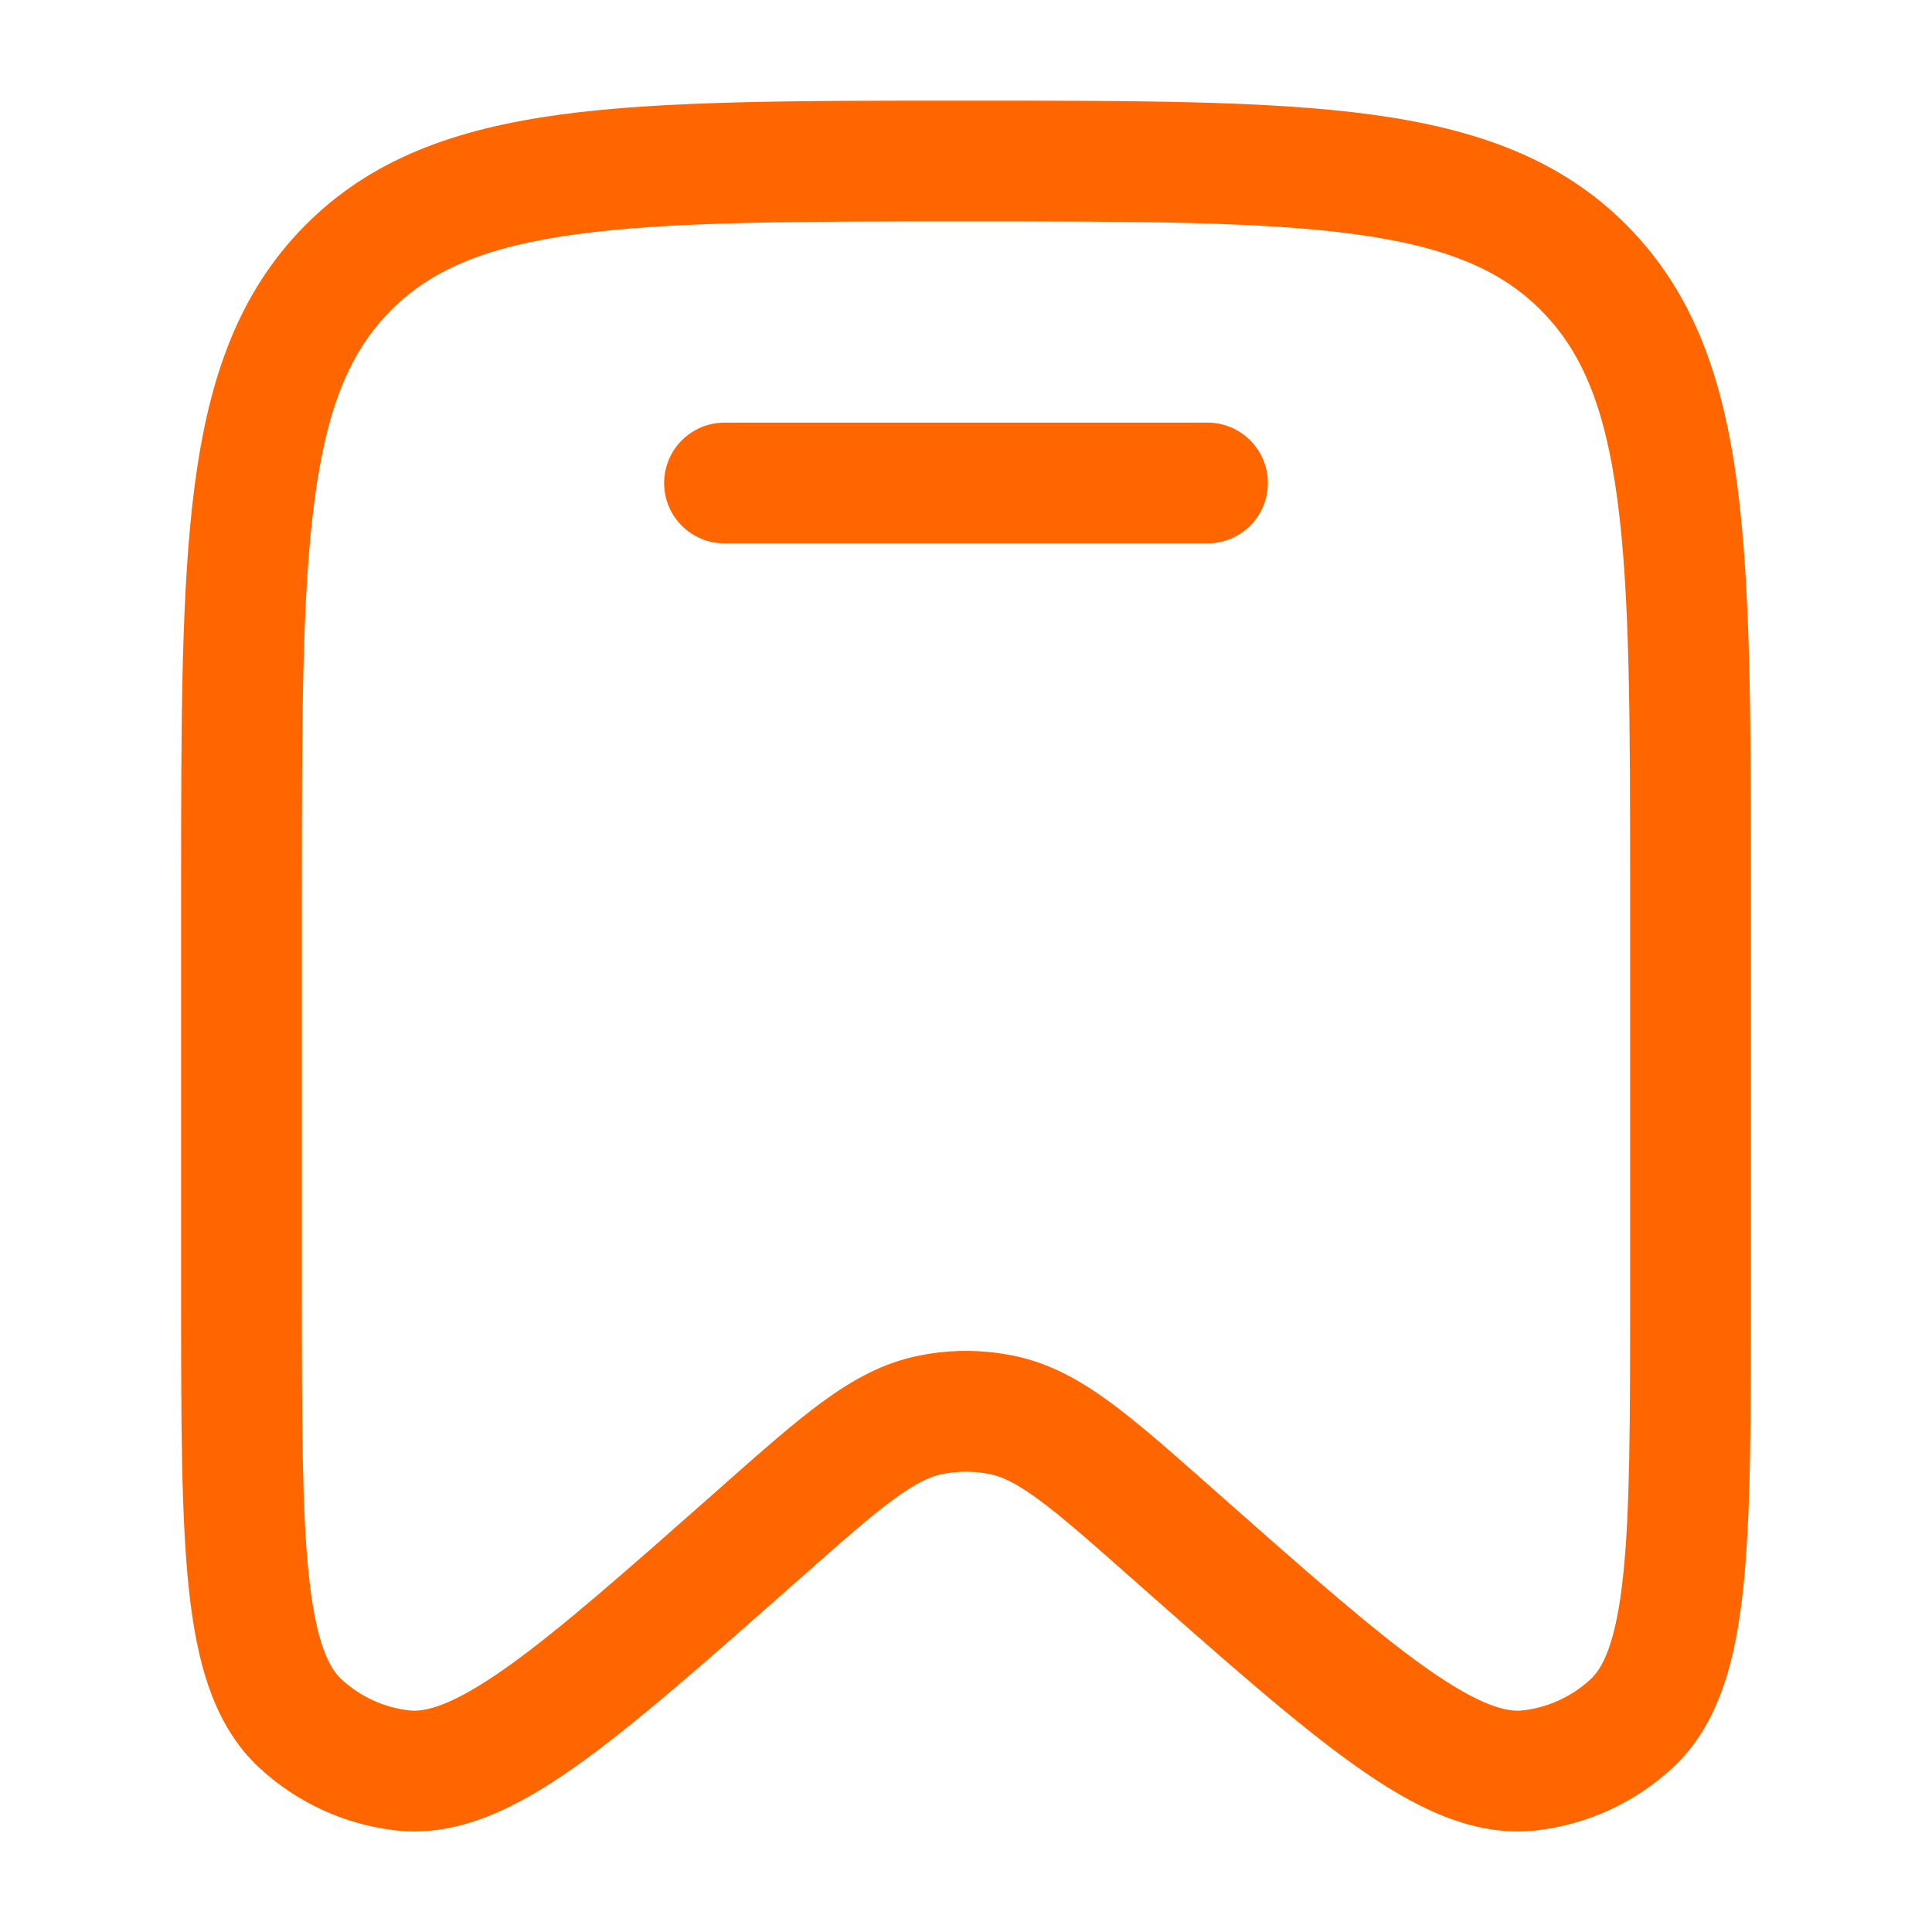
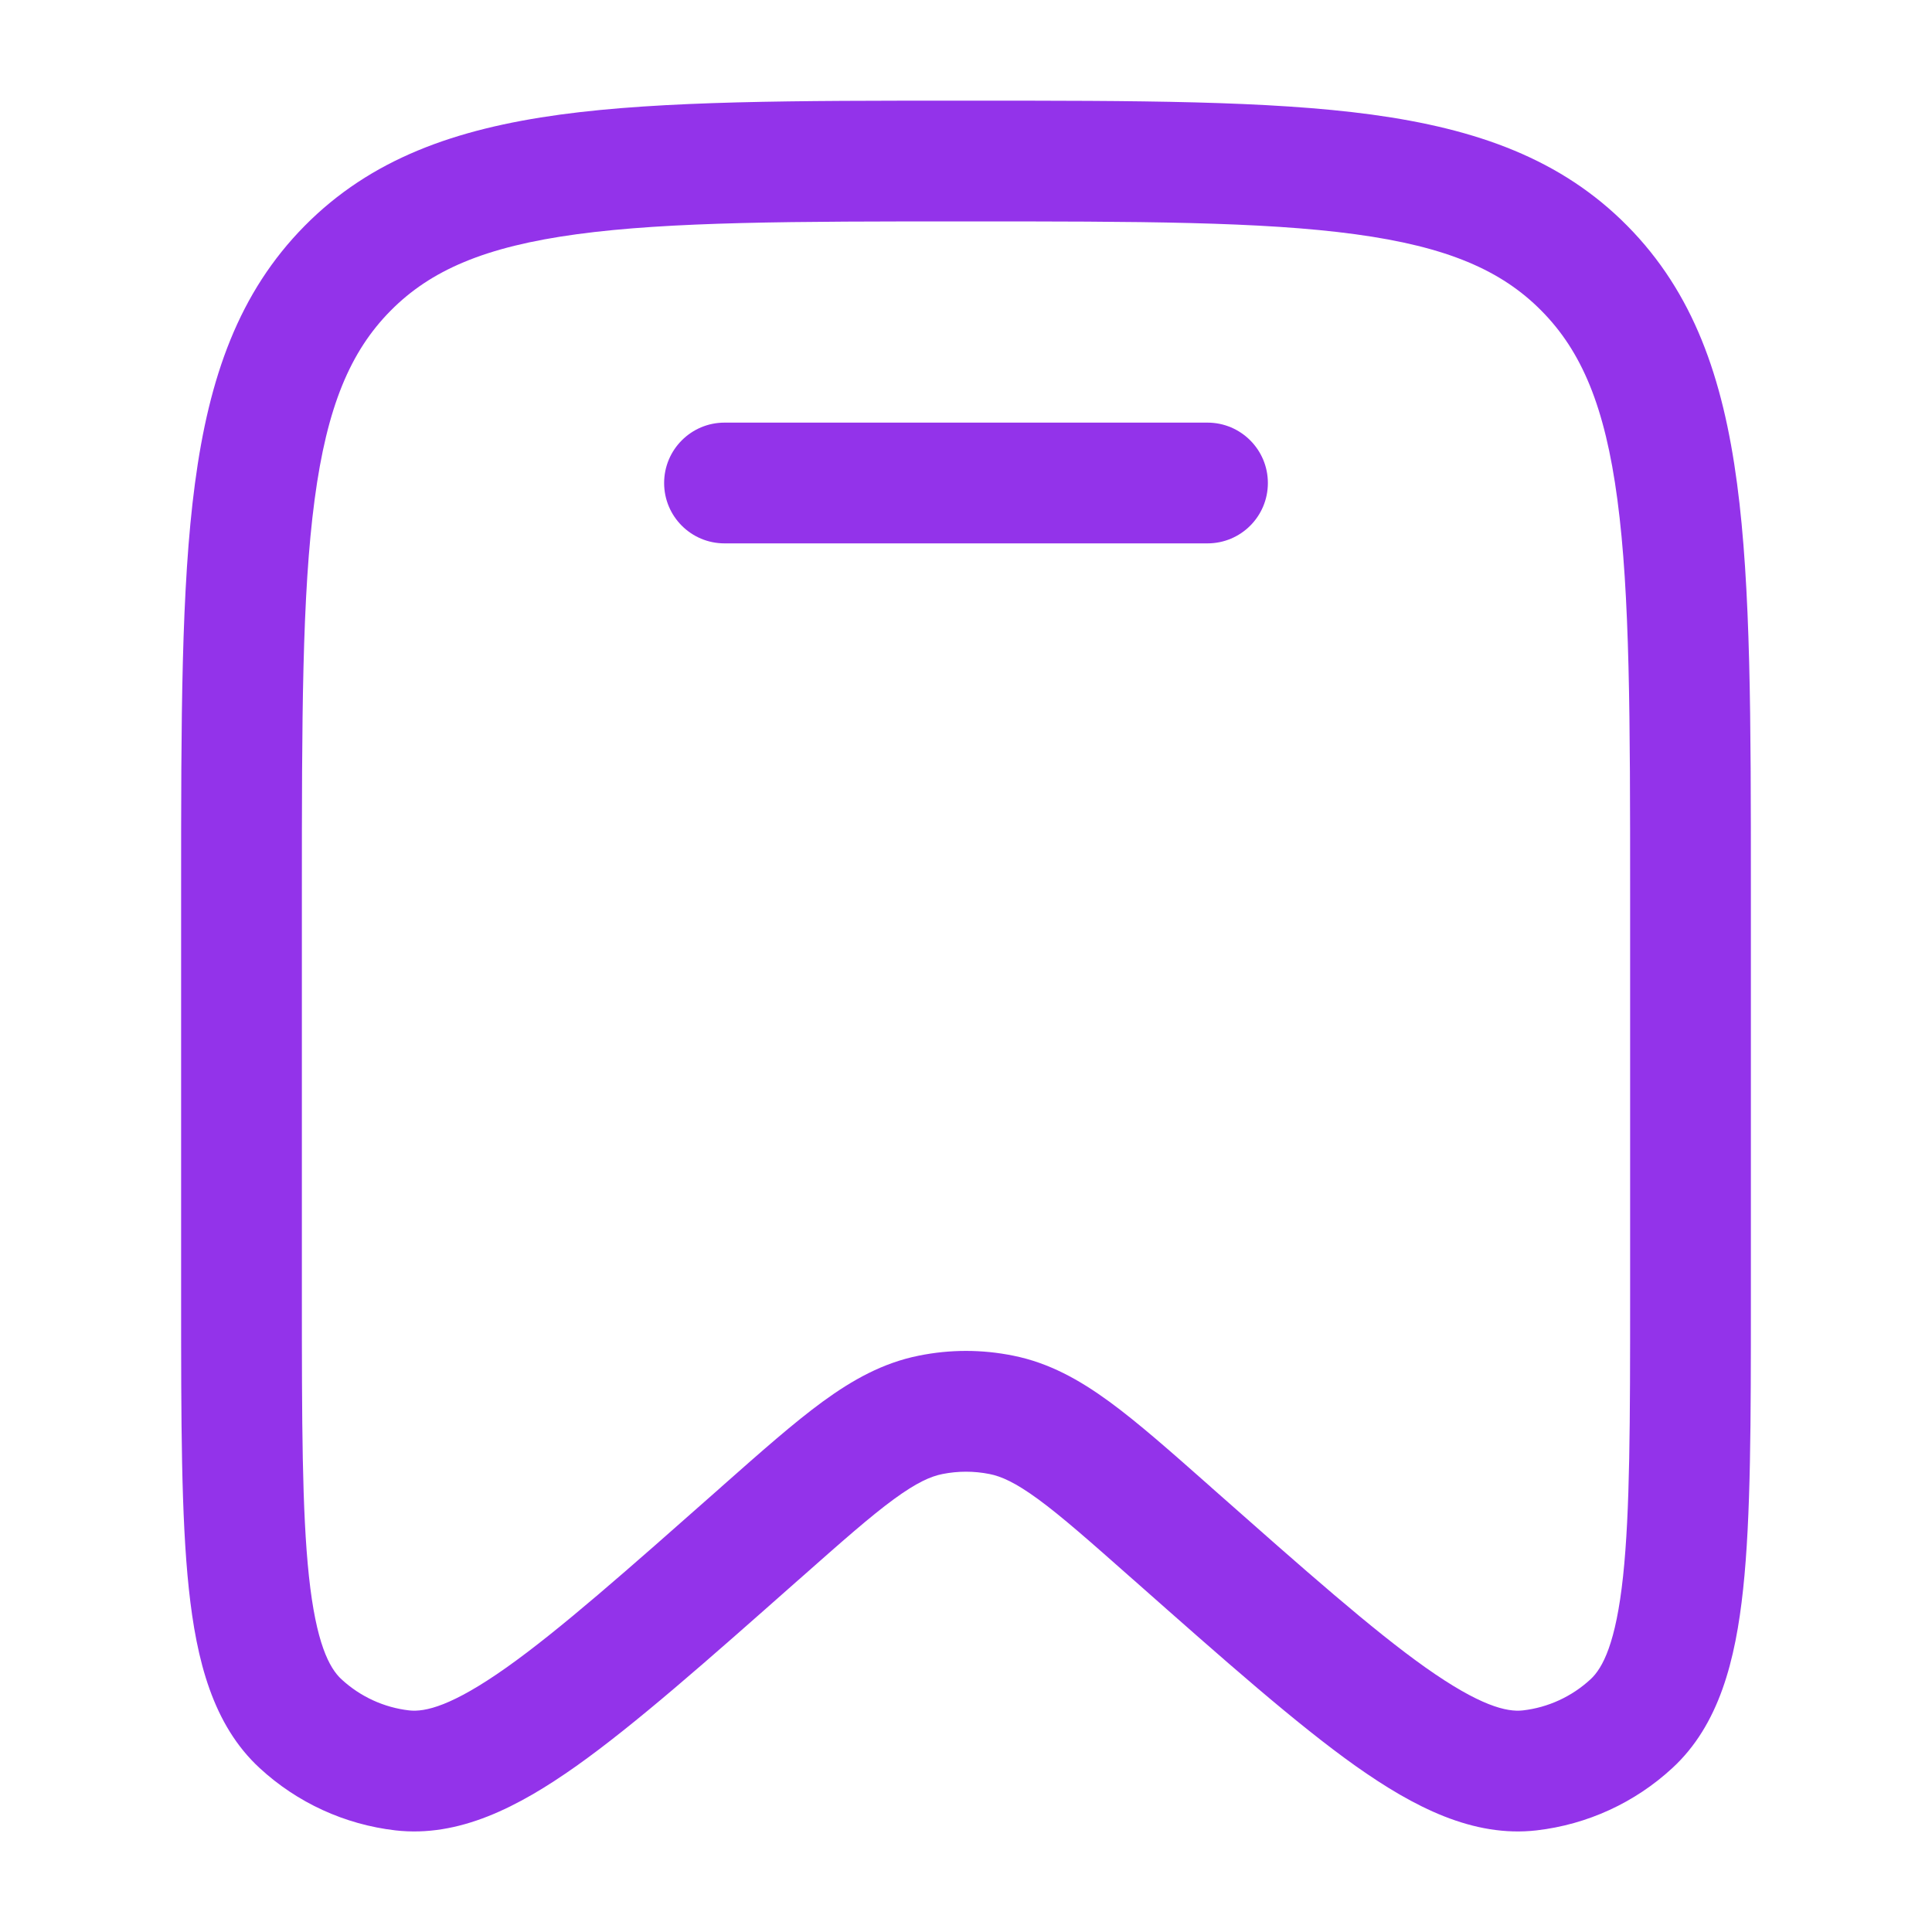
<svg xmlns="http://www.w3.org/2000/svg" width="20" height="20" viewBox="0 0 20 20" fill="none">
-   <path d="M7.5 4.375C7.155 4.375 6.875 4.655 6.875 5C6.875 5.346 7.155 5.625 7.5 5.625H12.5C12.845 5.625 13.125 5.346 13.125 5C13.125 4.655 12.845 4.375 12.5 4.375H7.5Z" fill="#FF6600" />
-   <path fill-rule="evenodd" clip-rule="evenodd" d="M9.952 1.042C8.225 1.042 6.864 1.042 5.801 1.186C4.709 1.335 3.838 1.646 3.154 2.338C2.471 3.029 2.164 3.906 2.018 5.006C1.875 6.08 1.875 7.454 1.875 9.201V13.45C1.875 14.706 1.875 15.7 1.955 16.449C2.034 17.189 2.204 17.857 2.688 18.303C3.077 18.662 3.568 18.887 4.093 18.948C4.749 19.023 5.362 18.709 5.966 18.282C6.576 17.849 7.317 17.194 8.252 16.367L8.283 16.34C8.716 15.957 9.009 15.698 9.254 15.519C9.491 15.346 9.635 15.283 9.757 15.259C9.917 15.227 10.083 15.227 10.243 15.259C10.365 15.283 10.509 15.346 10.746 15.519C10.991 15.698 11.284 15.957 11.717 16.34L11.748 16.367C12.683 17.194 13.424 17.849 14.034 18.282C14.638 18.709 15.251 19.023 15.907 18.948C16.432 18.887 16.923 18.662 17.312 18.303C17.796 17.857 17.966 17.189 18.045 16.449C18.125 15.7 18.125 14.706 18.125 13.45V9.201C18.125 7.454 18.125 6.08 17.982 5.006C17.836 3.906 17.529 3.029 16.846 2.338C16.162 1.646 15.291 1.335 14.199 1.186C13.136 1.042 11.775 1.042 10.048 1.042H9.952ZM4.043 3.217C4.457 2.798 5.019 2.554 5.969 2.425C6.939 2.293 8.214 2.292 10 2.292C11.786 2.292 13.061 2.293 14.031 2.425C14.981 2.554 15.543 2.798 15.957 3.217C16.372 3.636 16.615 4.207 16.743 5.171C16.874 6.153 16.875 7.444 16.875 9.248V13.409C16.875 14.715 16.874 15.642 16.802 16.317C16.728 17.008 16.592 17.267 16.465 17.384C16.27 17.564 16.025 17.676 15.765 17.706C15.598 17.725 15.32 17.66 14.757 17.262C14.208 16.873 13.518 16.263 12.546 15.404L12.524 15.384C12.118 15.025 11.781 14.727 11.484 14.51C11.173 14.283 10.859 14.108 10.49 14.034C10.166 13.968 9.834 13.968 9.51 14.034C9.141 14.108 8.827 14.283 8.516 14.51C8.219 14.727 7.882 15.025 7.476 15.384L7.454 15.404C6.482 16.263 5.792 16.873 5.243 17.262C4.68 17.66 4.402 17.725 4.235 17.706C3.975 17.676 3.73 17.564 3.535 17.384C3.408 17.267 3.272 17.008 3.198 16.317C3.126 15.642 3.125 14.715 3.125 13.409V9.248C3.125 7.444 3.126 6.153 3.257 5.171C3.385 4.207 3.628 3.636 4.043 3.217Z" fill="#FF6600" />
+   <path d="M7.5 4.375C7.155 4.375 6.875 4.655 6.875 5C6.875 5.346 7.155 5.625 7.5 5.625H12.5C12.845 5.625 13.125 5.346 13.125 5C13.125 4.655 12.845 4.375 12.5 4.375H7.5Z" fill="#9333EA" />
+   <path fill-rule="evenodd" clip-rule="evenodd" d="M9.952 1.042C8.225 1.042 6.864 1.042 5.801 1.186C4.709 1.335 3.838 1.646 3.154 2.338C2.471 3.029 2.164 3.906 2.018 5.006C1.875 6.08 1.875 7.454 1.875 9.201V13.45C1.875 14.706 1.875 15.7 1.955 16.449C2.034 17.189 2.204 17.857 2.688 18.303C3.077 18.662 3.568 18.887 4.093 18.948C4.749 19.023 5.362 18.709 5.966 18.282C6.576 17.849 7.317 17.194 8.252 16.367L8.283 16.34C8.716 15.957 9.009 15.698 9.254 15.519C9.491 15.346 9.635 15.283 9.757 15.259C9.917 15.227 10.083 15.227 10.243 15.259C10.365 15.283 10.509 15.346 10.746 15.519C10.991 15.698 11.284 15.957 11.717 16.34L11.748 16.367C12.683 17.194 13.424 17.849 14.034 18.282C14.638 18.709 15.251 19.023 15.907 18.948C16.432 18.887 16.923 18.662 17.312 18.303C17.796 17.857 17.966 17.189 18.045 16.449C18.125 15.7 18.125 14.706 18.125 13.45V9.201C18.125 7.454 18.125 6.08 17.982 5.006C17.836 3.906 17.529 3.029 16.846 2.338C16.162 1.646 15.291 1.335 14.199 1.186C13.136 1.042 11.775 1.042 10.048 1.042H9.952ZM4.043 3.217C4.457 2.798 5.019 2.554 5.969 2.425C6.939 2.293 8.214 2.292 10 2.292C11.786 2.292 13.061 2.293 14.031 2.425C14.981 2.554 15.543 2.798 15.957 3.217C16.372 3.636 16.615 4.207 16.743 5.171C16.874 6.153 16.875 7.444 16.875 9.248V13.409C16.875 14.715 16.874 15.642 16.802 16.317C16.728 17.008 16.592 17.267 16.465 17.384C16.27 17.564 16.025 17.676 15.765 17.706C15.598 17.725 15.32 17.66 14.757 17.262C14.208 16.873 13.518 16.263 12.546 15.404L12.524 15.384C12.118 15.025 11.781 14.727 11.484 14.51C11.173 14.283 10.859 14.108 10.49 14.034C10.166 13.968 9.834 13.968 9.51 14.034C9.141 14.108 8.827 14.283 8.516 14.51C8.219 14.727 7.882 15.025 7.476 15.384L7.454 15.404C6.482 16.263 5.792 16.873 5.243 17.262C4.68 17.66 4.402 17.725 4.235 17.706C3.975 17.676 3.73 17.564 3.535 17.384C3.408 17.267 3.272 17.008 3.198 16.317C3.126 15.642 3.125 14.715 3.125 13.409V9.248C3.125 7.444 3.126 6.153 3.257 5.171C3.385 4.207 3.628 3.636 4.043 3.217Z" fill="#9333EA" />
</svg>
